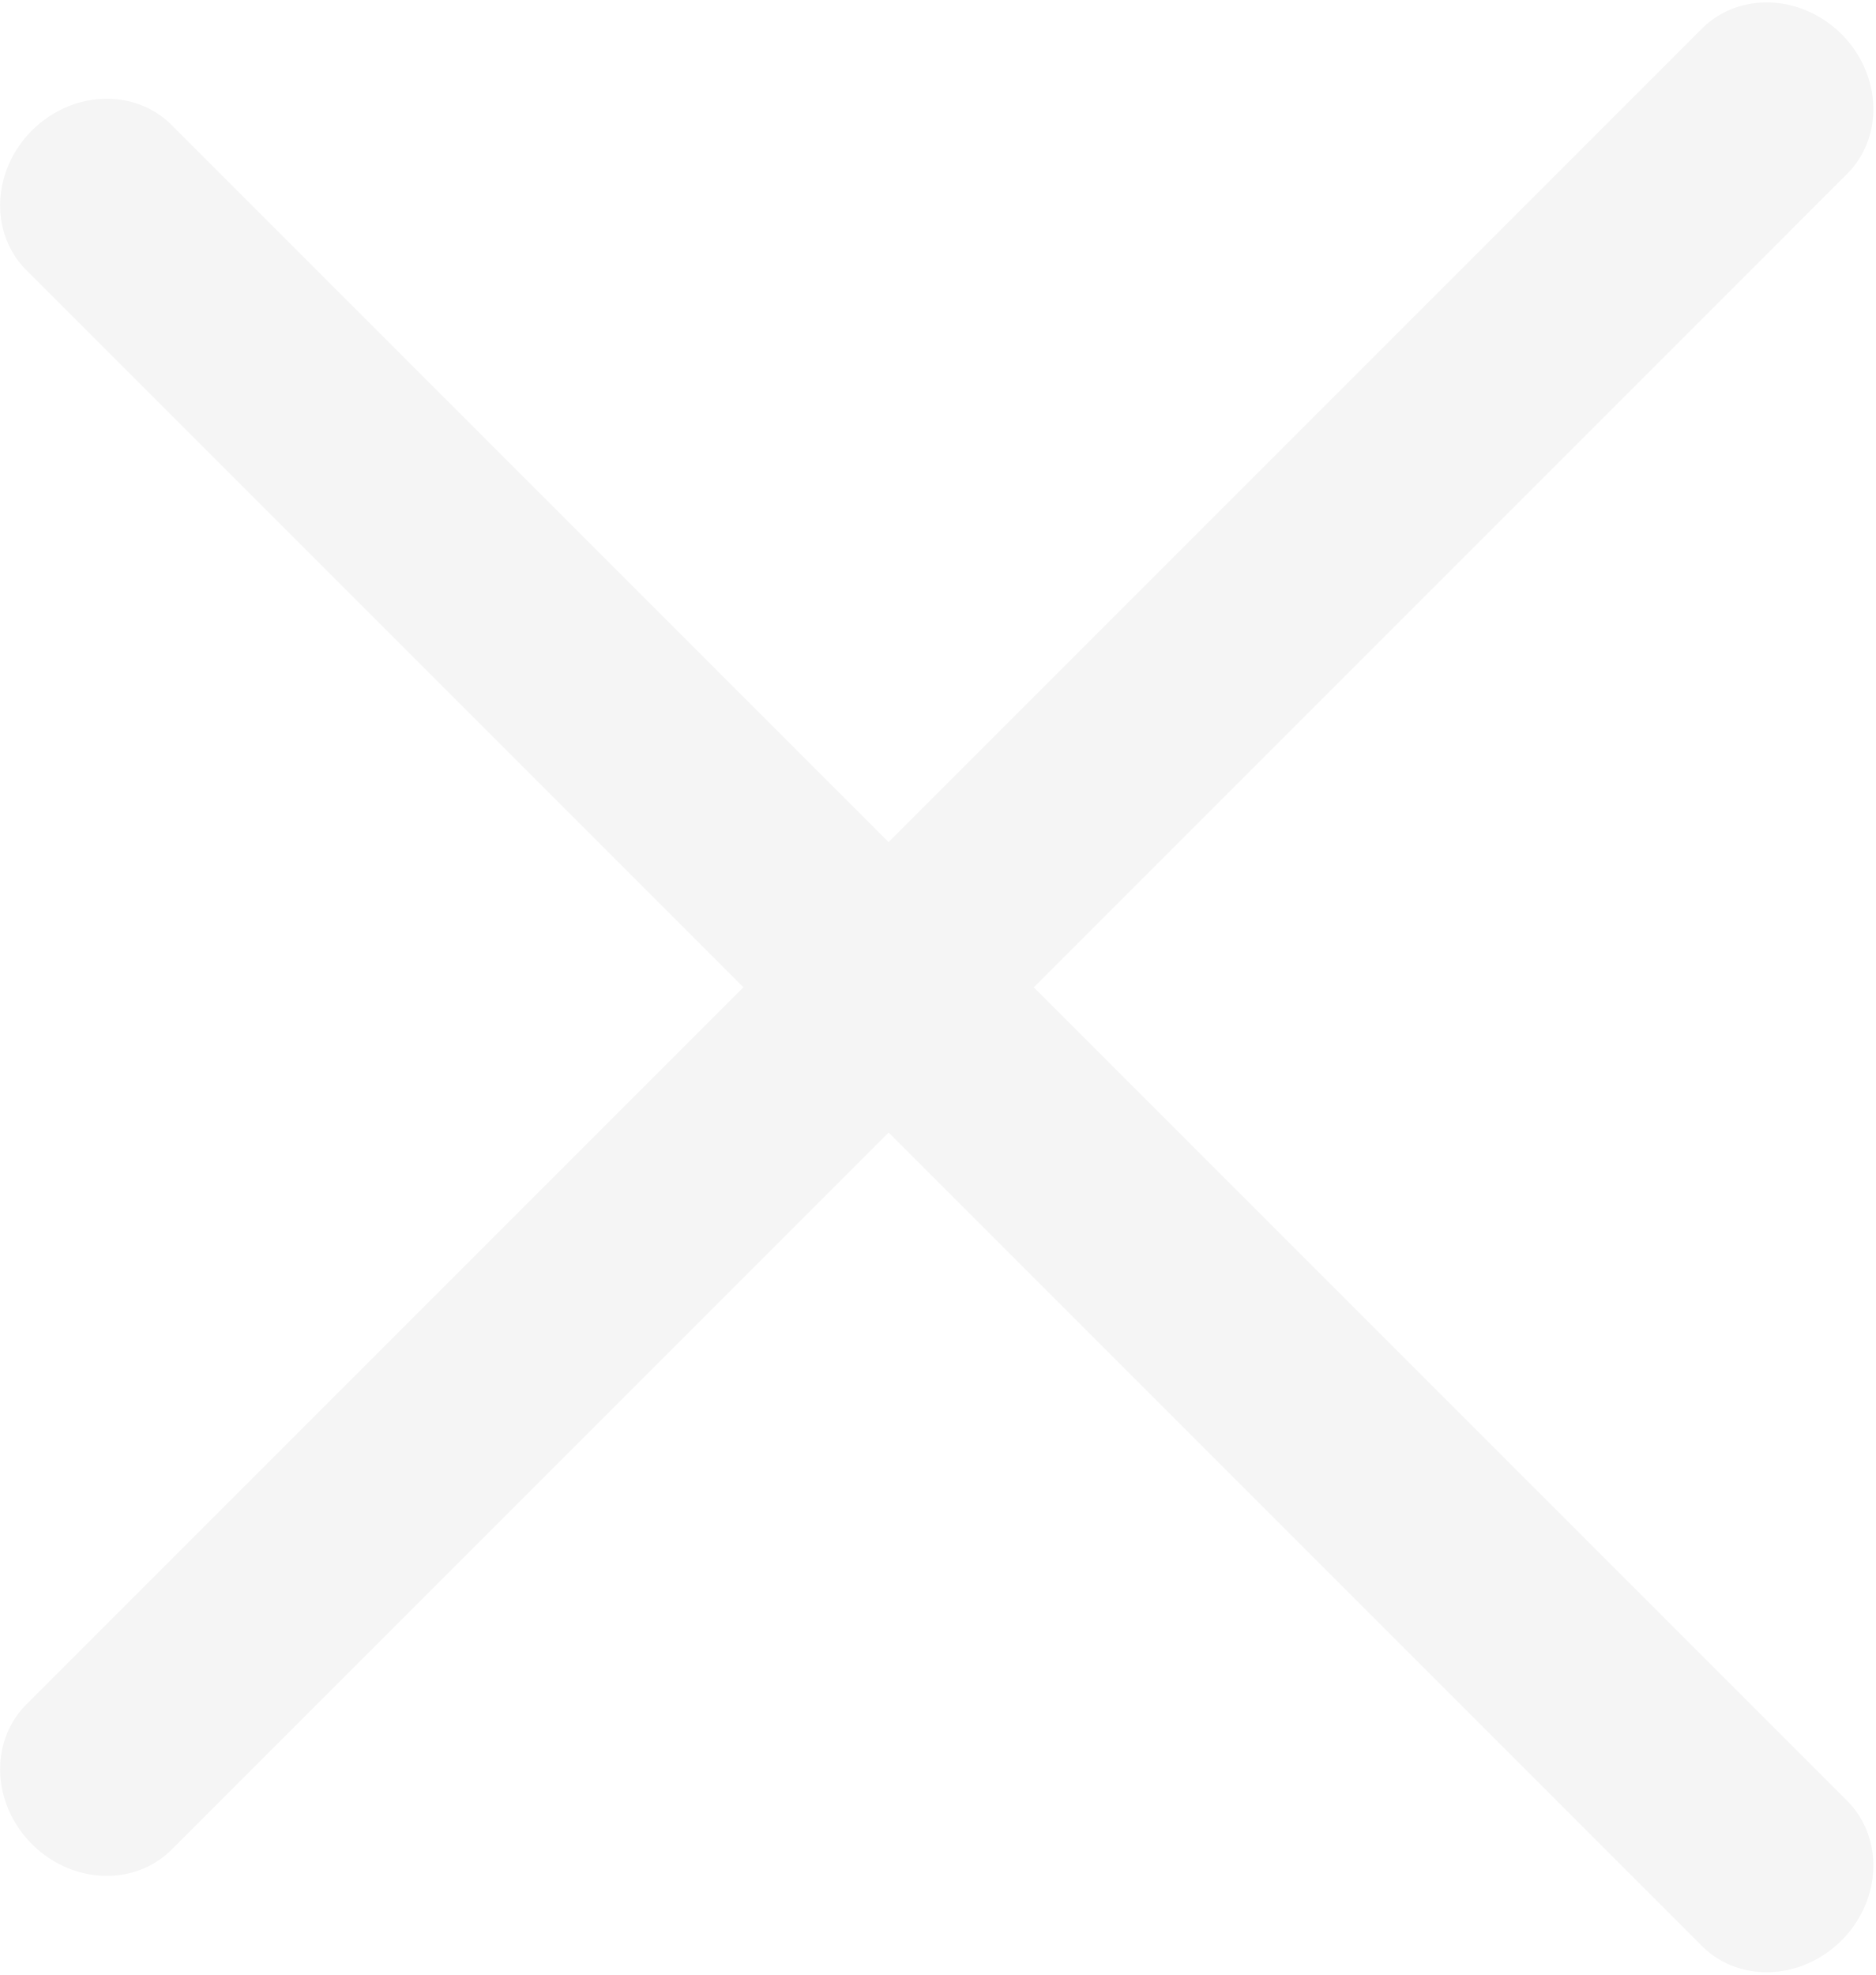
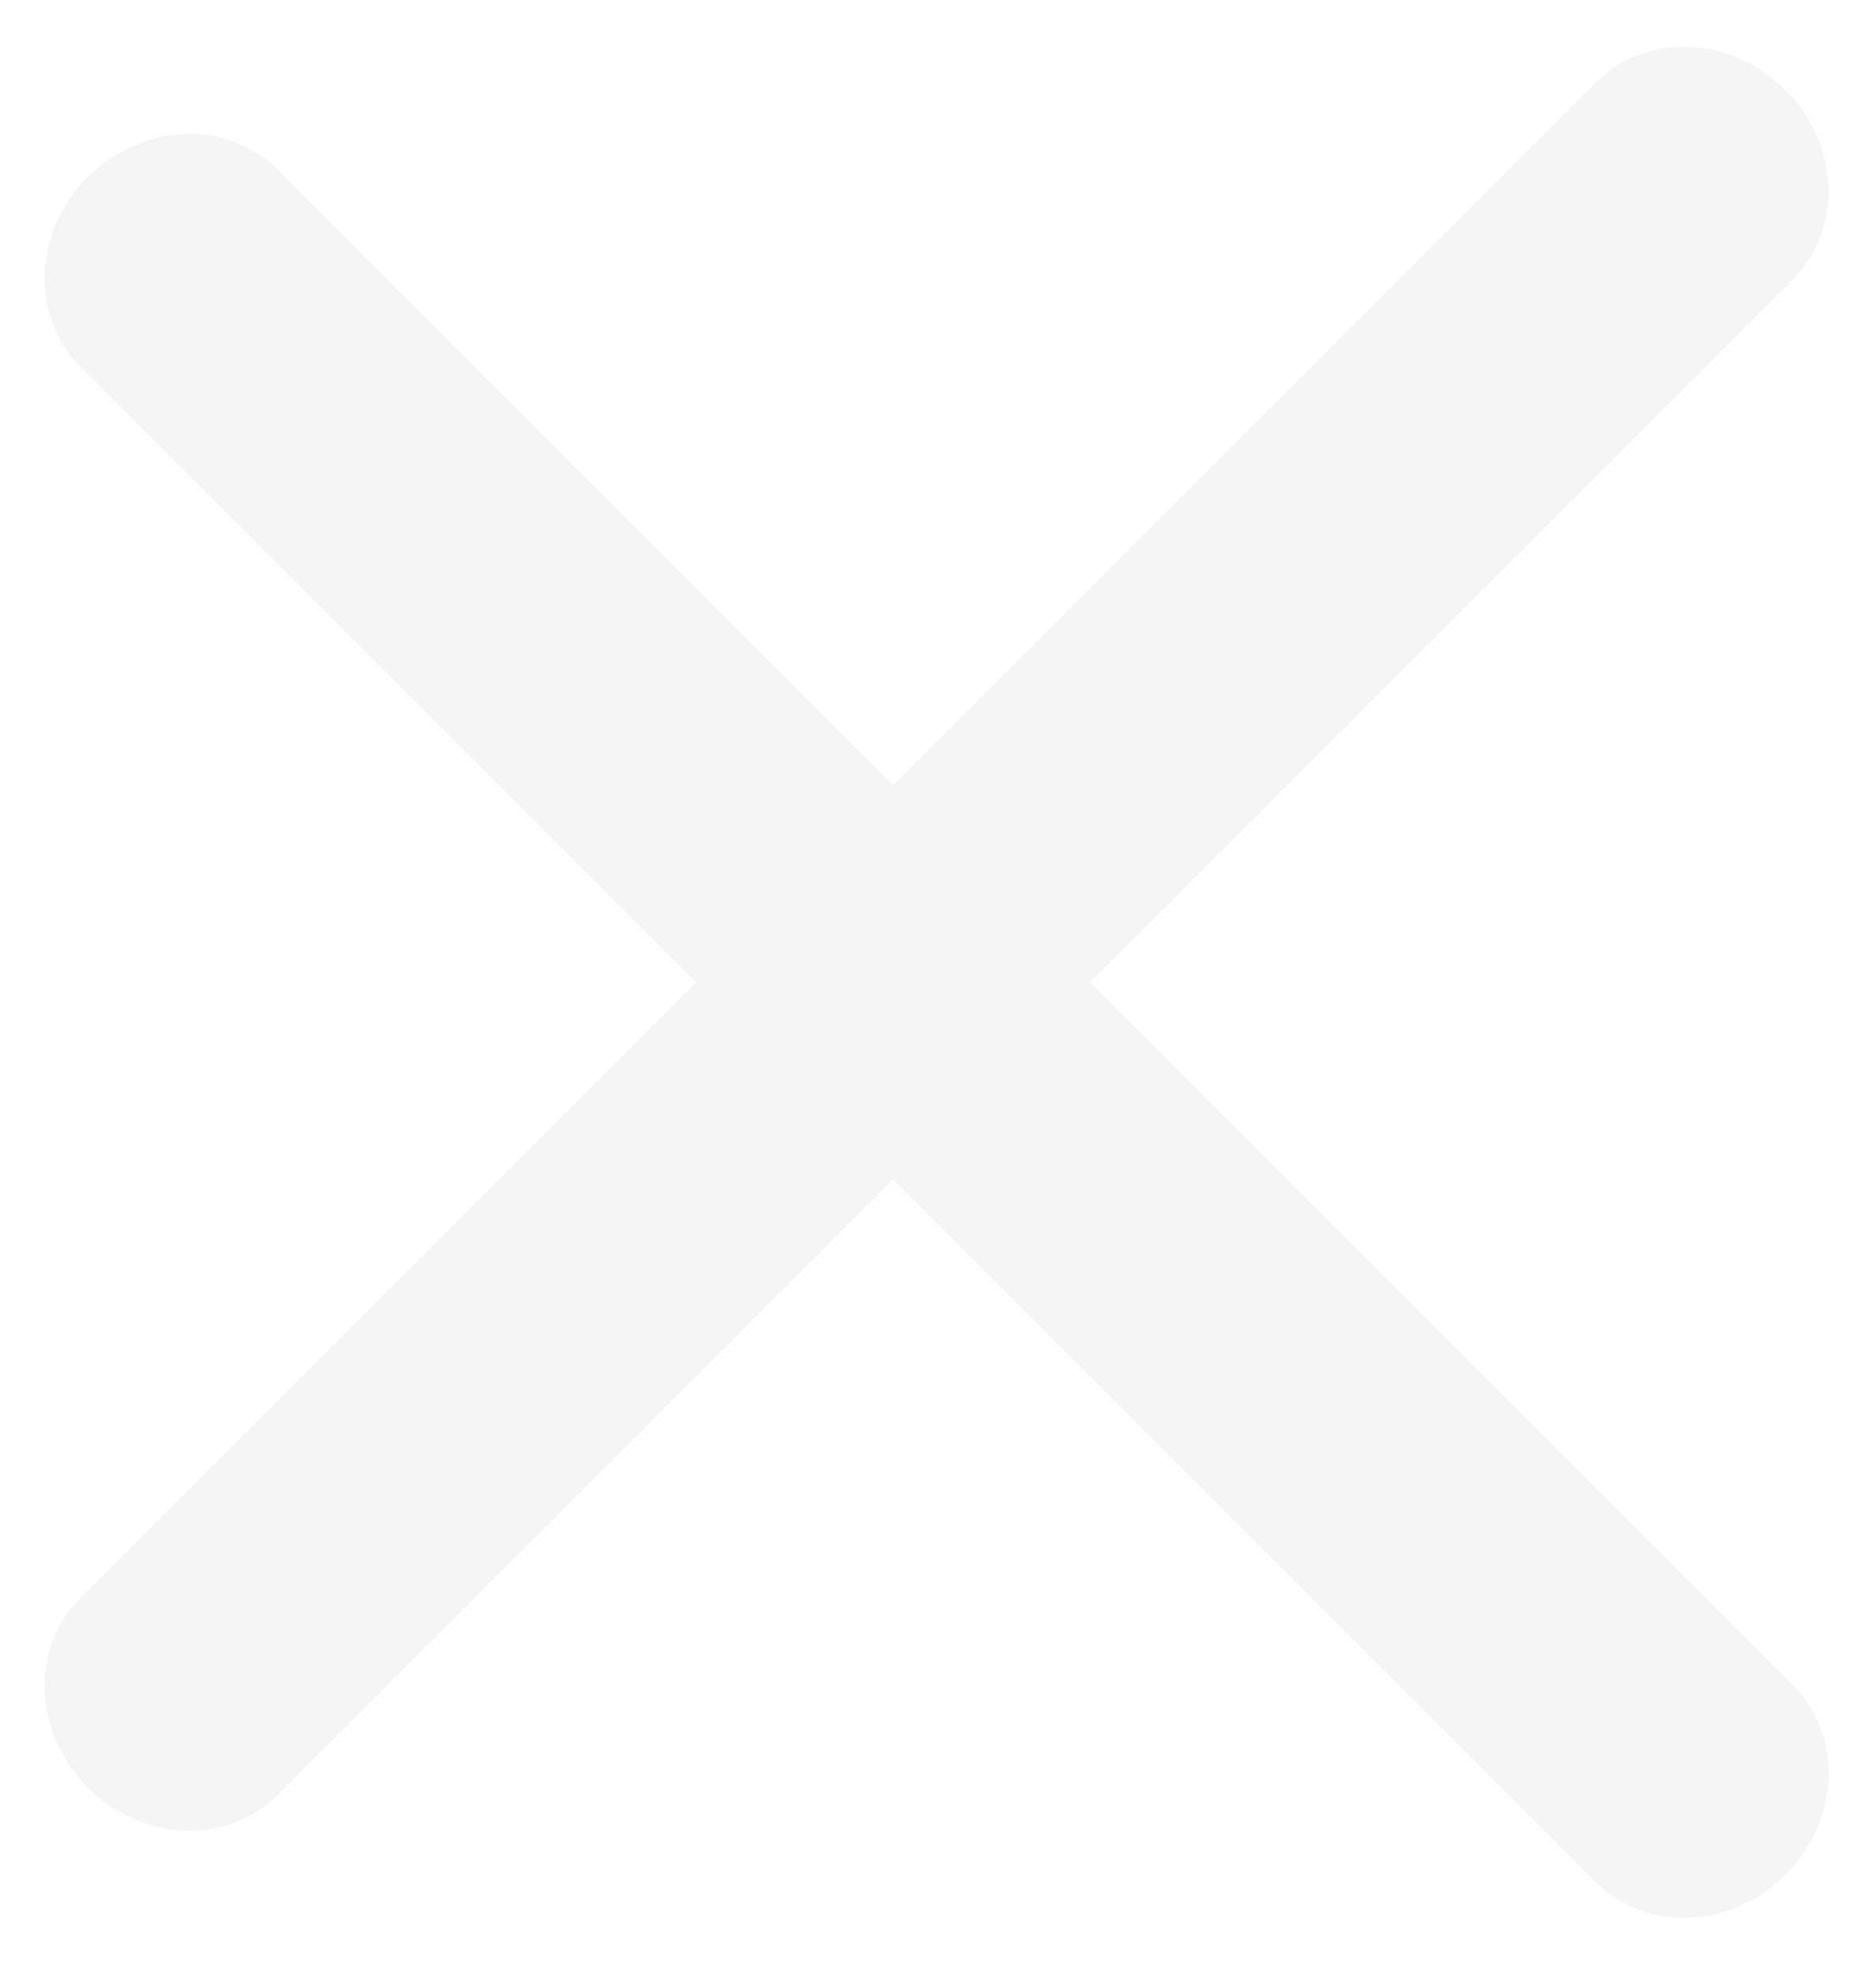
- <svg xmlns="http://www.w3.org/2000/svg" width="100%" height="100%" viewBox="0 0 19 20" version="1.1" xml:space="preserve" style="fill-rule:evenodd;clip-rule:evenodd;stroke-linecap:round;stroke-linejoin:round;stroke-miterlimit:1.5;">
-   <g transform="matrix(1,0,0,1,-2160,-14)">
+ <svg xmlns="http://www.w3.org/2000/svg" width="100%" height="100%" viewBox="0 0 21 22" version="1.1" xml:space="preserve" style="fill-rule:evenodd;clip-rule:evenodd;stroke-linecap:round;stroke-linejoin:round;stroke-miterlimit:1.5;">
+   <g transform="matrix(1,0,0,1,-2159,-13)">
    <g transform="matrix(0.416667,0,0,1,1519.17,0)">
      <g transform="matrix(1,0,0,1,4.8,0)">
        <g transform="matrix(1.56651,0.652714,-1.69706,0.707107,-811.298,-976.016)">
-           <path d="M1509,10L1535,10" style="fill:none;stroke:rgb(245,245,245);stroke-width:2.08px;" />
+           <path d="M1509,10L1535,10" style="fill:none;stroke:rgb(245,245,245);stroke-width:3.12px;" />
        </g>
        <g transform="matrix(1.56651,-0.652714,1.69706,0.707107,-845.239,1009.87)">
-           <path d="M1509,10L1535,10" style="fill:none;stroke:rgb(245,245,245);stroke-width:2.08px;" />
+           <path d="M1509,10L1535,10" style="fill:none;stroke:rgb(245,245,245);stroke-width:3.12px;" />
        </g>
      </g>
    </g>
  </g>
</svg>
